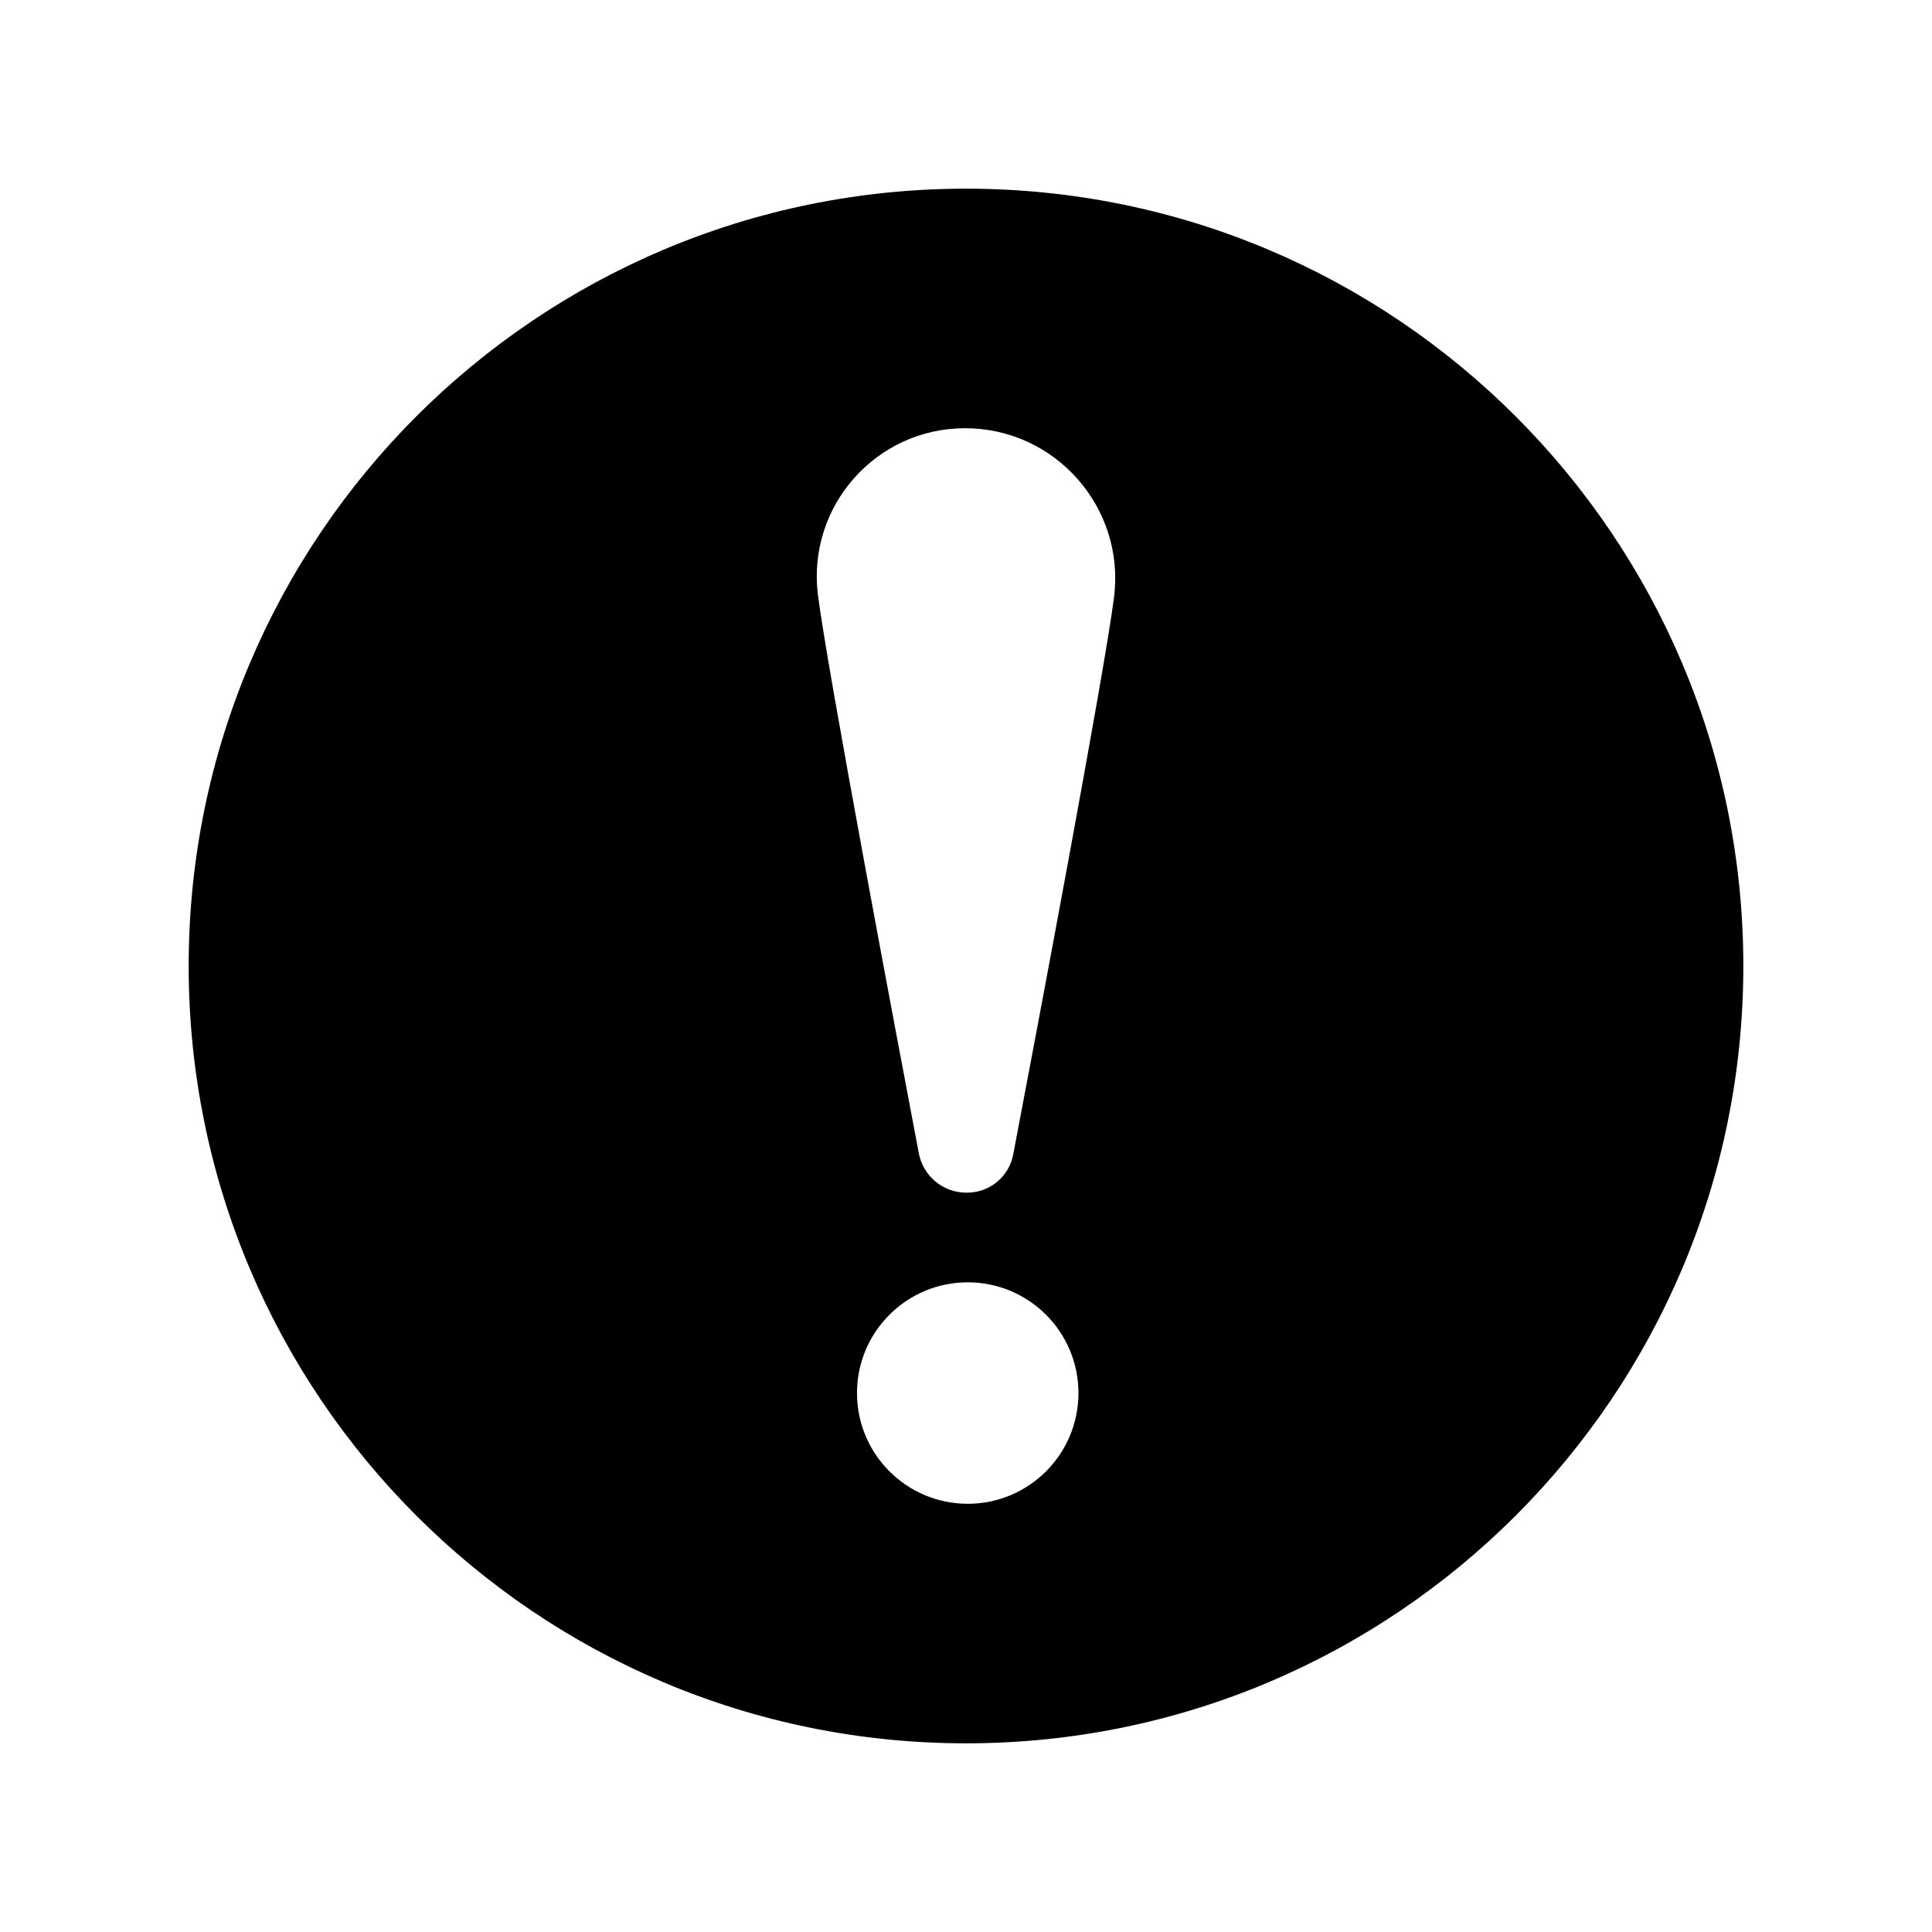
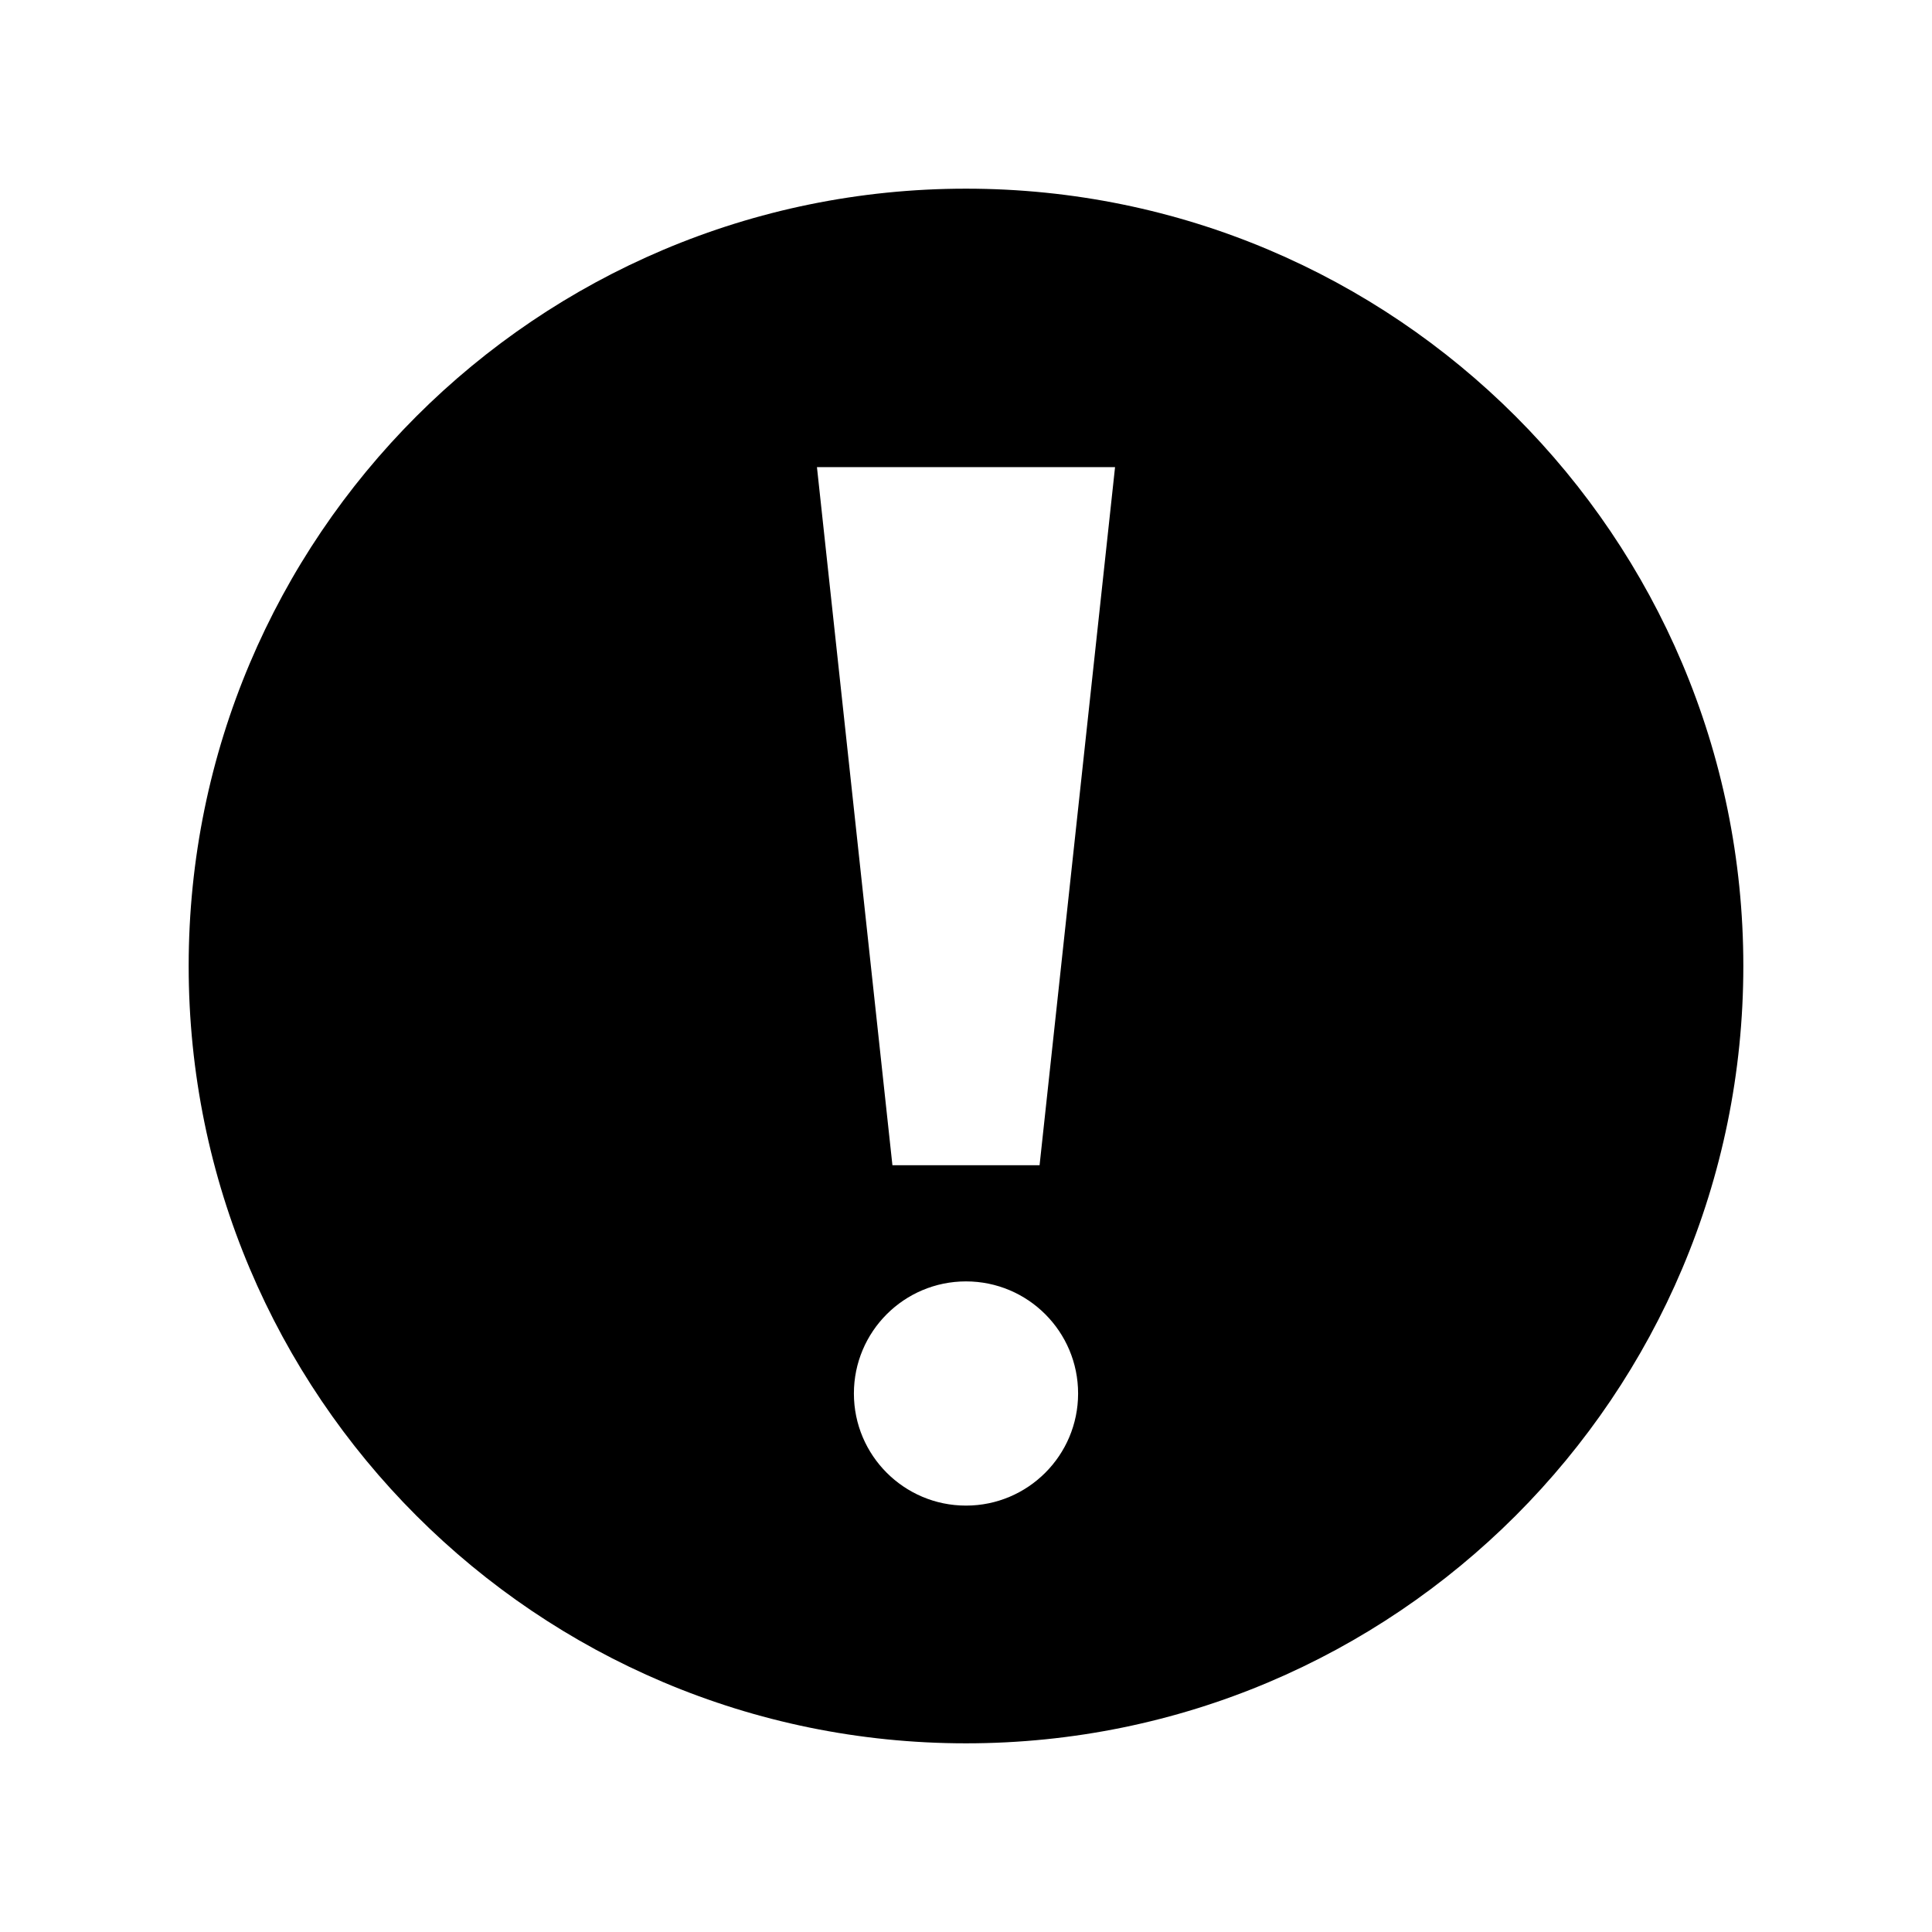
<svg xmlns="http://www.w3.org/2000/svg" version="1.1" x="0px" y="0px" width="512px" height="512px" viewBox="0 0 512 512" enable-background="new 0 0 512 512" xml:space="preserve">
-   <path id="warning-3-icon" d="M256.002,50C142.23,50,50,142.229,50,256.001C50,369.771,142.23,462,256.002,462   C369.771,462,462,369.771,462,256.001C462,142.229,369.771,50,256.002,50z M256.46,398.518c-16.207,0-29.345-13.139-29.345-29.346   c0-16.205,13.138-29.342,29.345-29.342c16.205,0,29.342,13.137,29.342,29.342C285.802,385.379,272.665,398.518,256.46,398.518z    M295.233,158.239c-2.481,19.78-20.7,116.08-26.723,147.724c-1.113,5.852-6.229,10.1-12.187,10.1h-0.239   c-6.169,0-11.438-4.379-12.588-10.438c-6.1-32.121-24.293-128.504-26.735-147.971c-2.94-23.441,15.354-44.171,38.977-44.171   C279.674,113.483,298.213,134.488,295.233,158.239z" />
+   <path id="warning-2-icon" d="M256.002,50C142.229,50,49.999,142.229,49.999,256.001C49.999,369.771,142.229,462,256.002,462   c113.77,0,205.999-92.229,205.999-205.999C462.001,142.229,369.771,50,256.002,50z M216.5,123.792h79l-20,184.999h-39L216.5,123.792   z M256,398.999c-16.407,0-29.708-13.302-29.708-29.708c0-16.408,13.301-29.708,29.708-29.708s29.708,13.3,29.708,29.708   C285.708,385.697,272.407,398.999,256,398.999z" />
</svg>
